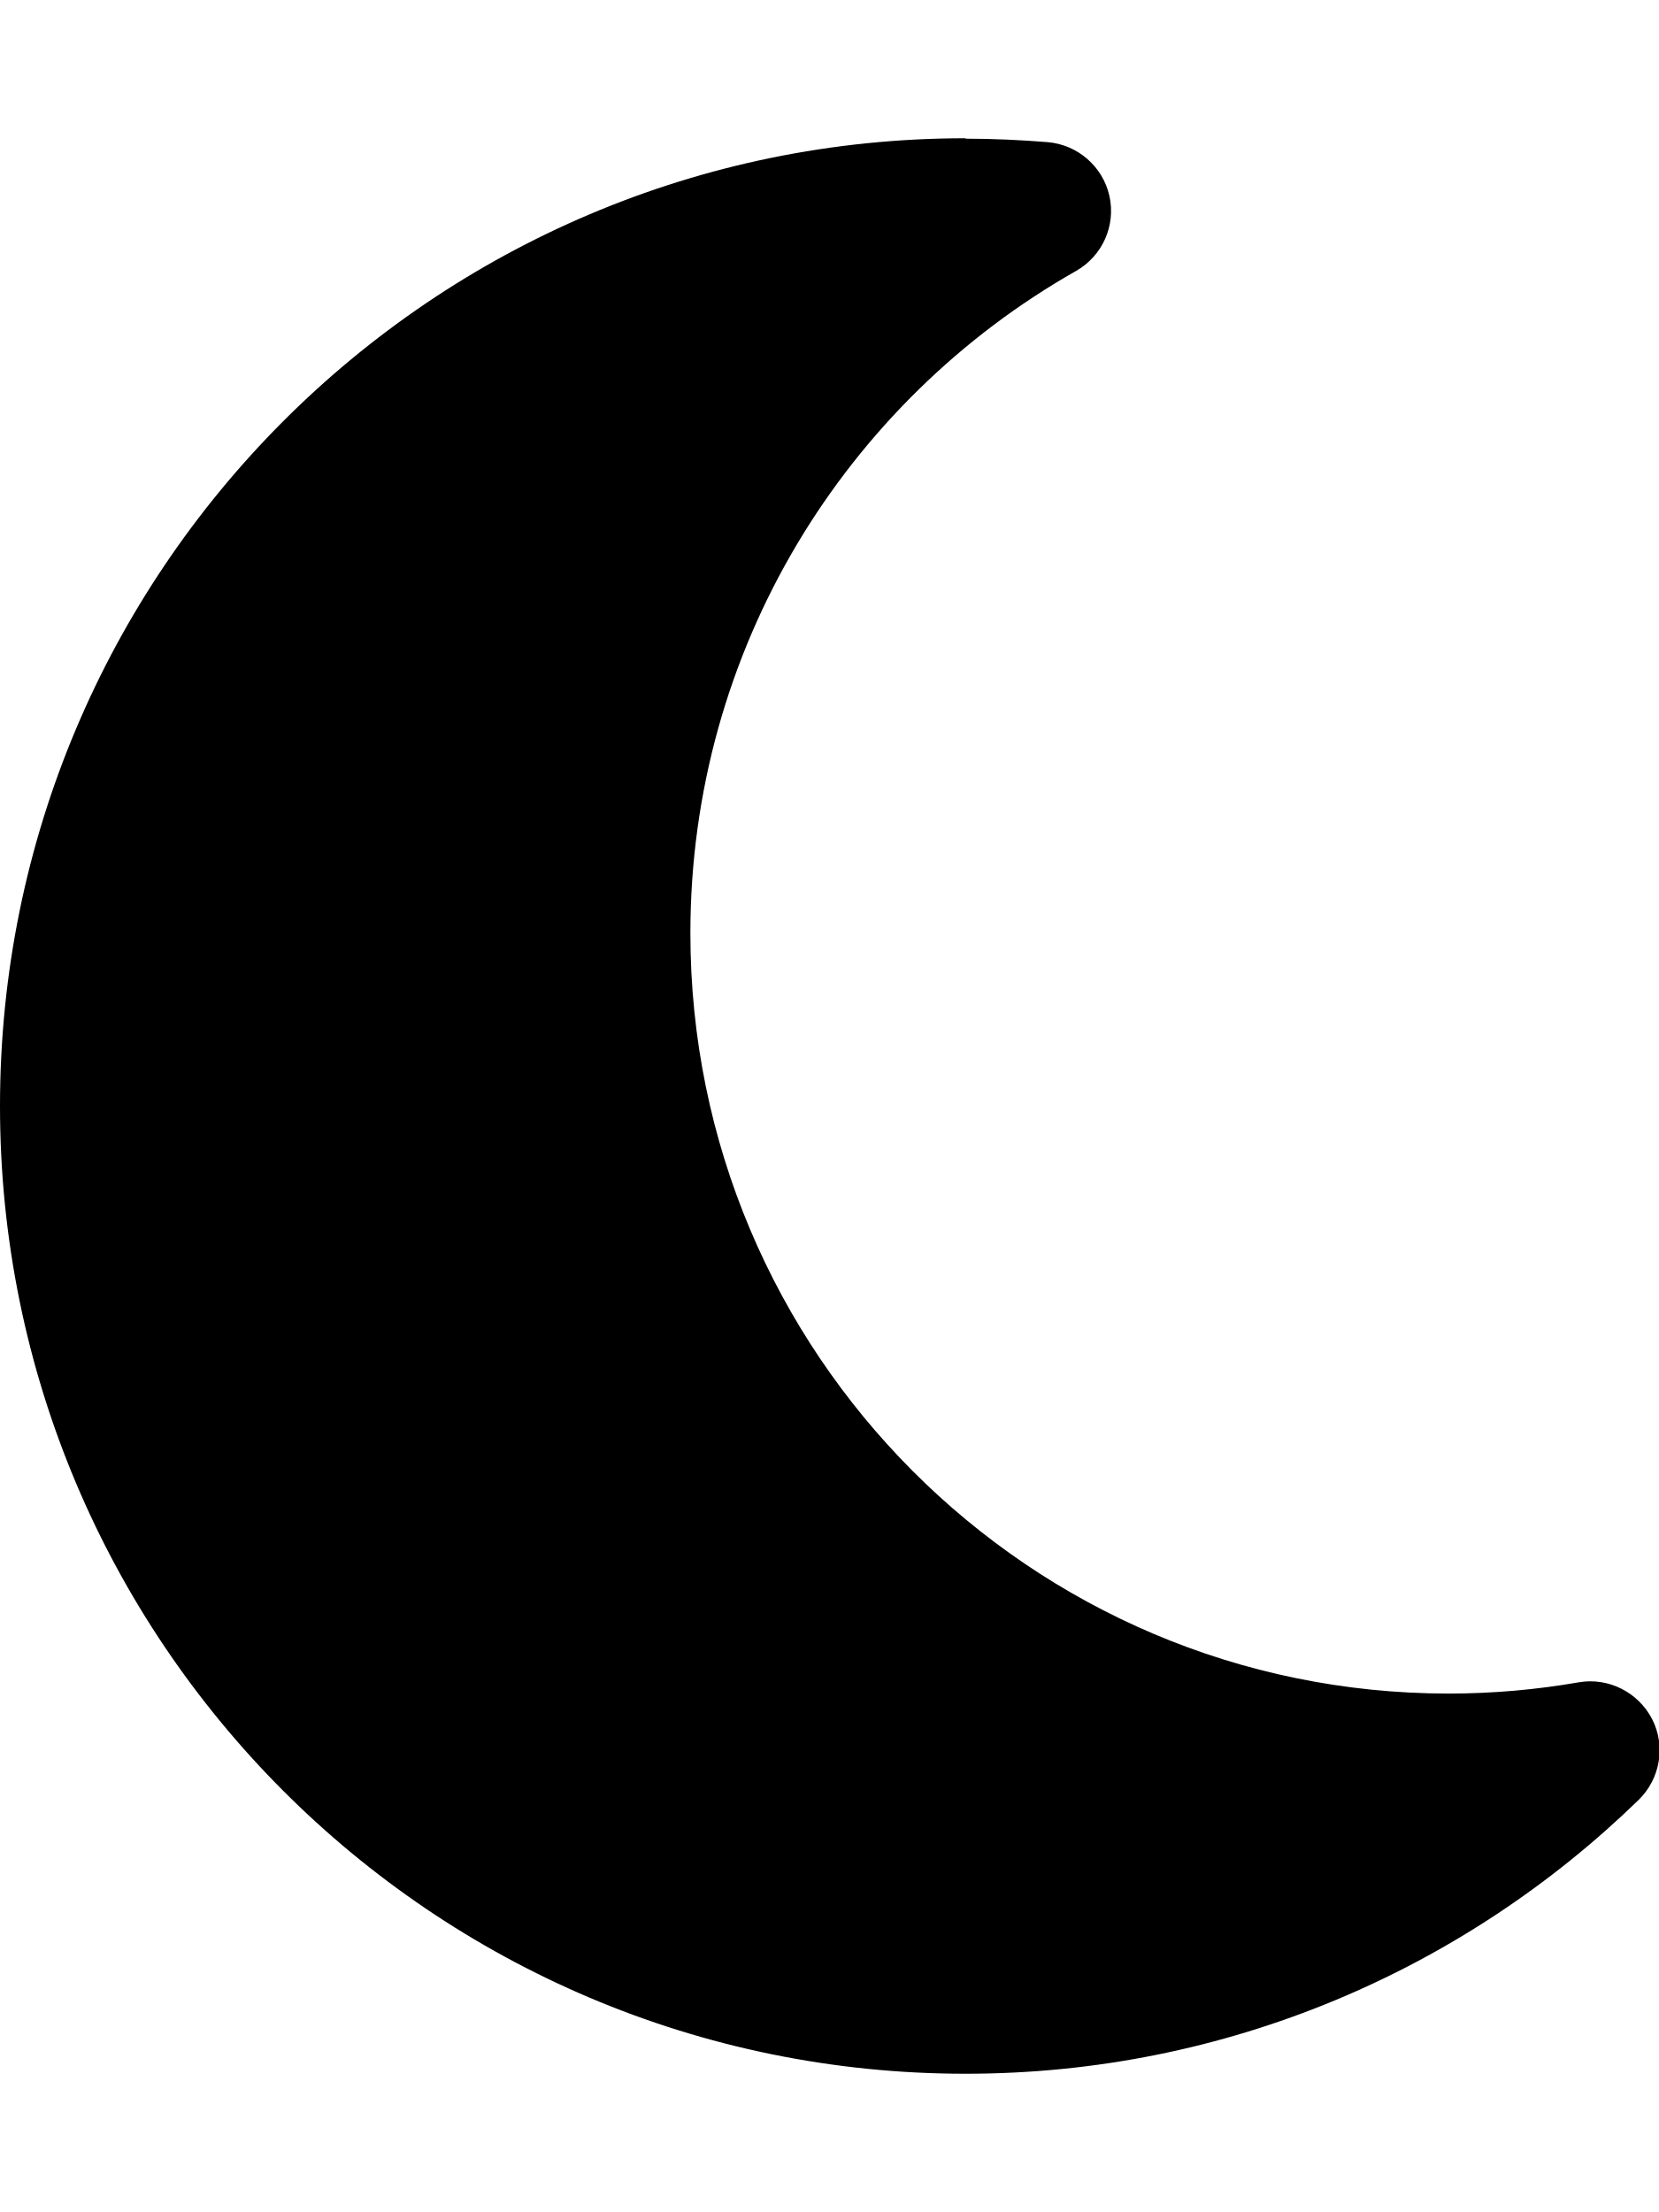
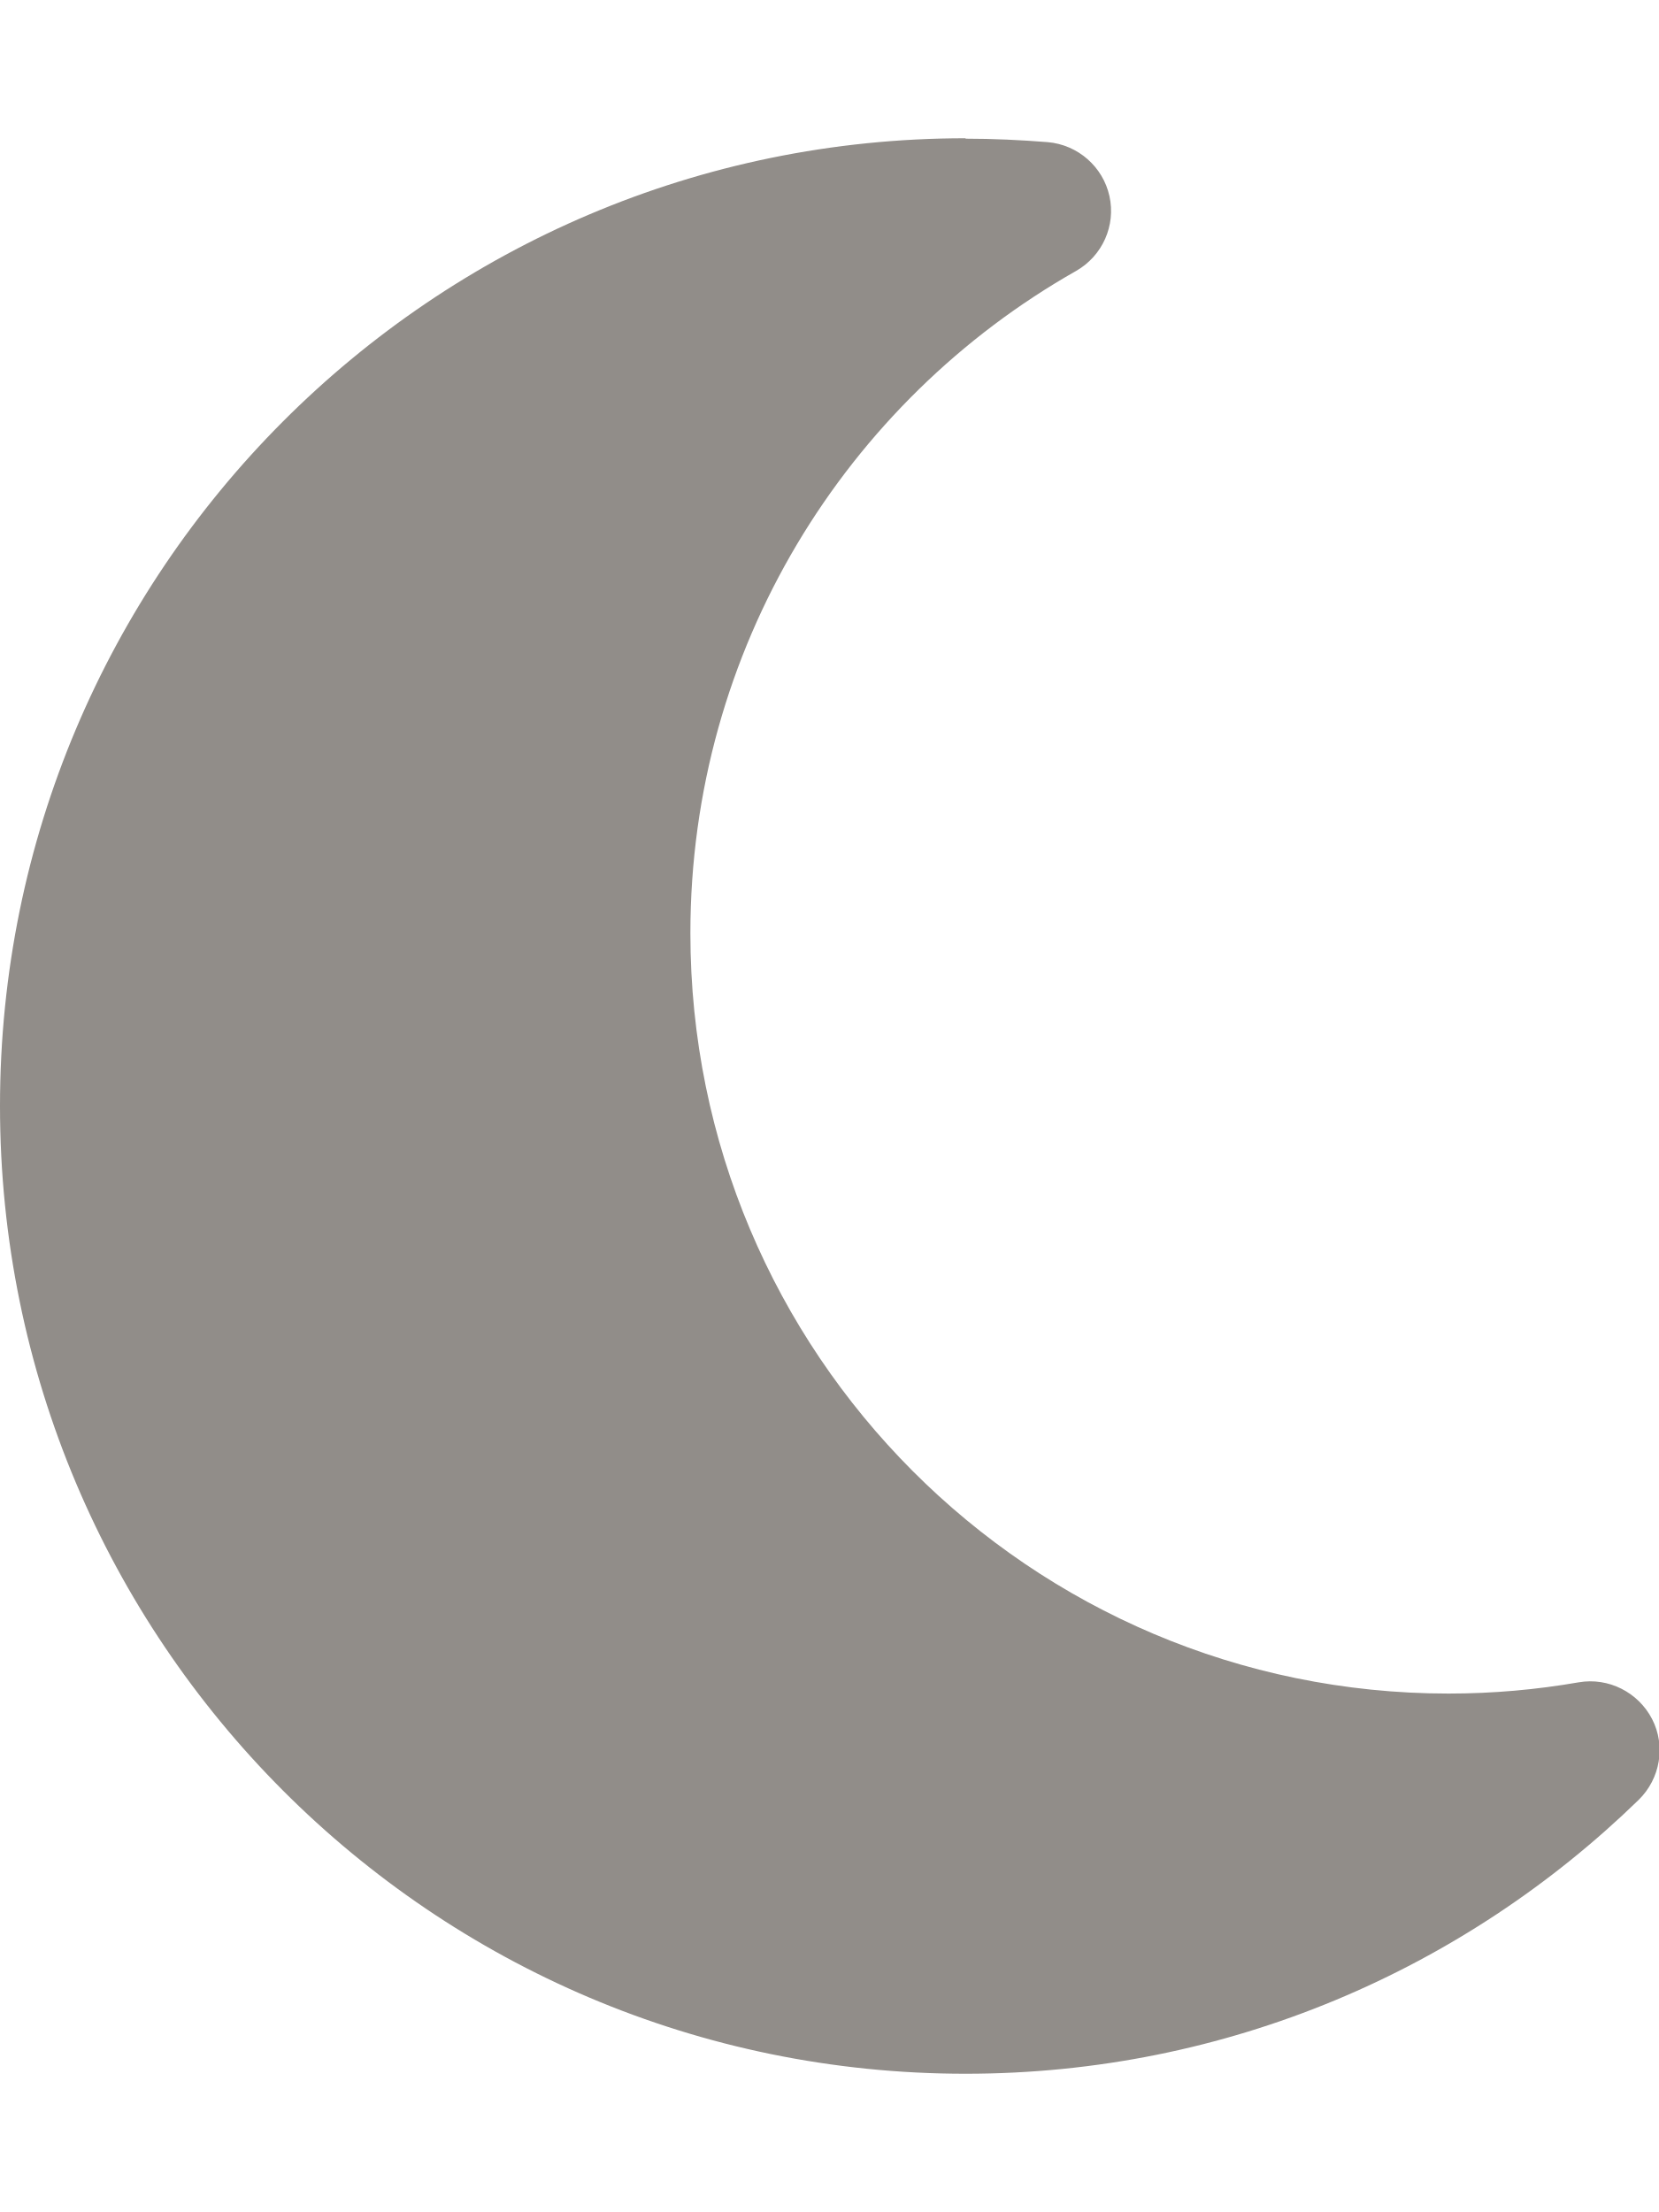
- <svg xmlns="http://www.w3.org/2000/svg" viewBox="0 0 384 512">
+ <svg xmlns="http://www.w3.org/2000/svg" fill="#918D89" viewBox="0 0 384 512">
  <path d="M223.5 32C100 32 0 132.3 0 256S100 480 223.5 480c60.6 0 115.5-24.2 155.8-63.4c5-4.9 6.3-12.5 3.1-18.7s-10.1-9.7-17-8.5c-9.8 1.7-19.8 2.6-30.1 2.6c-96.9 0-175.5-78.8-175.5-176c0-65.8 36-123.1 89.3-153.3c6.1-3.5 9.2-10.5 7.7-17.3s-7.3-11.9-14.3-12.5c-6.3-.5-12.6-.8-19-.8z" />
</svg>
